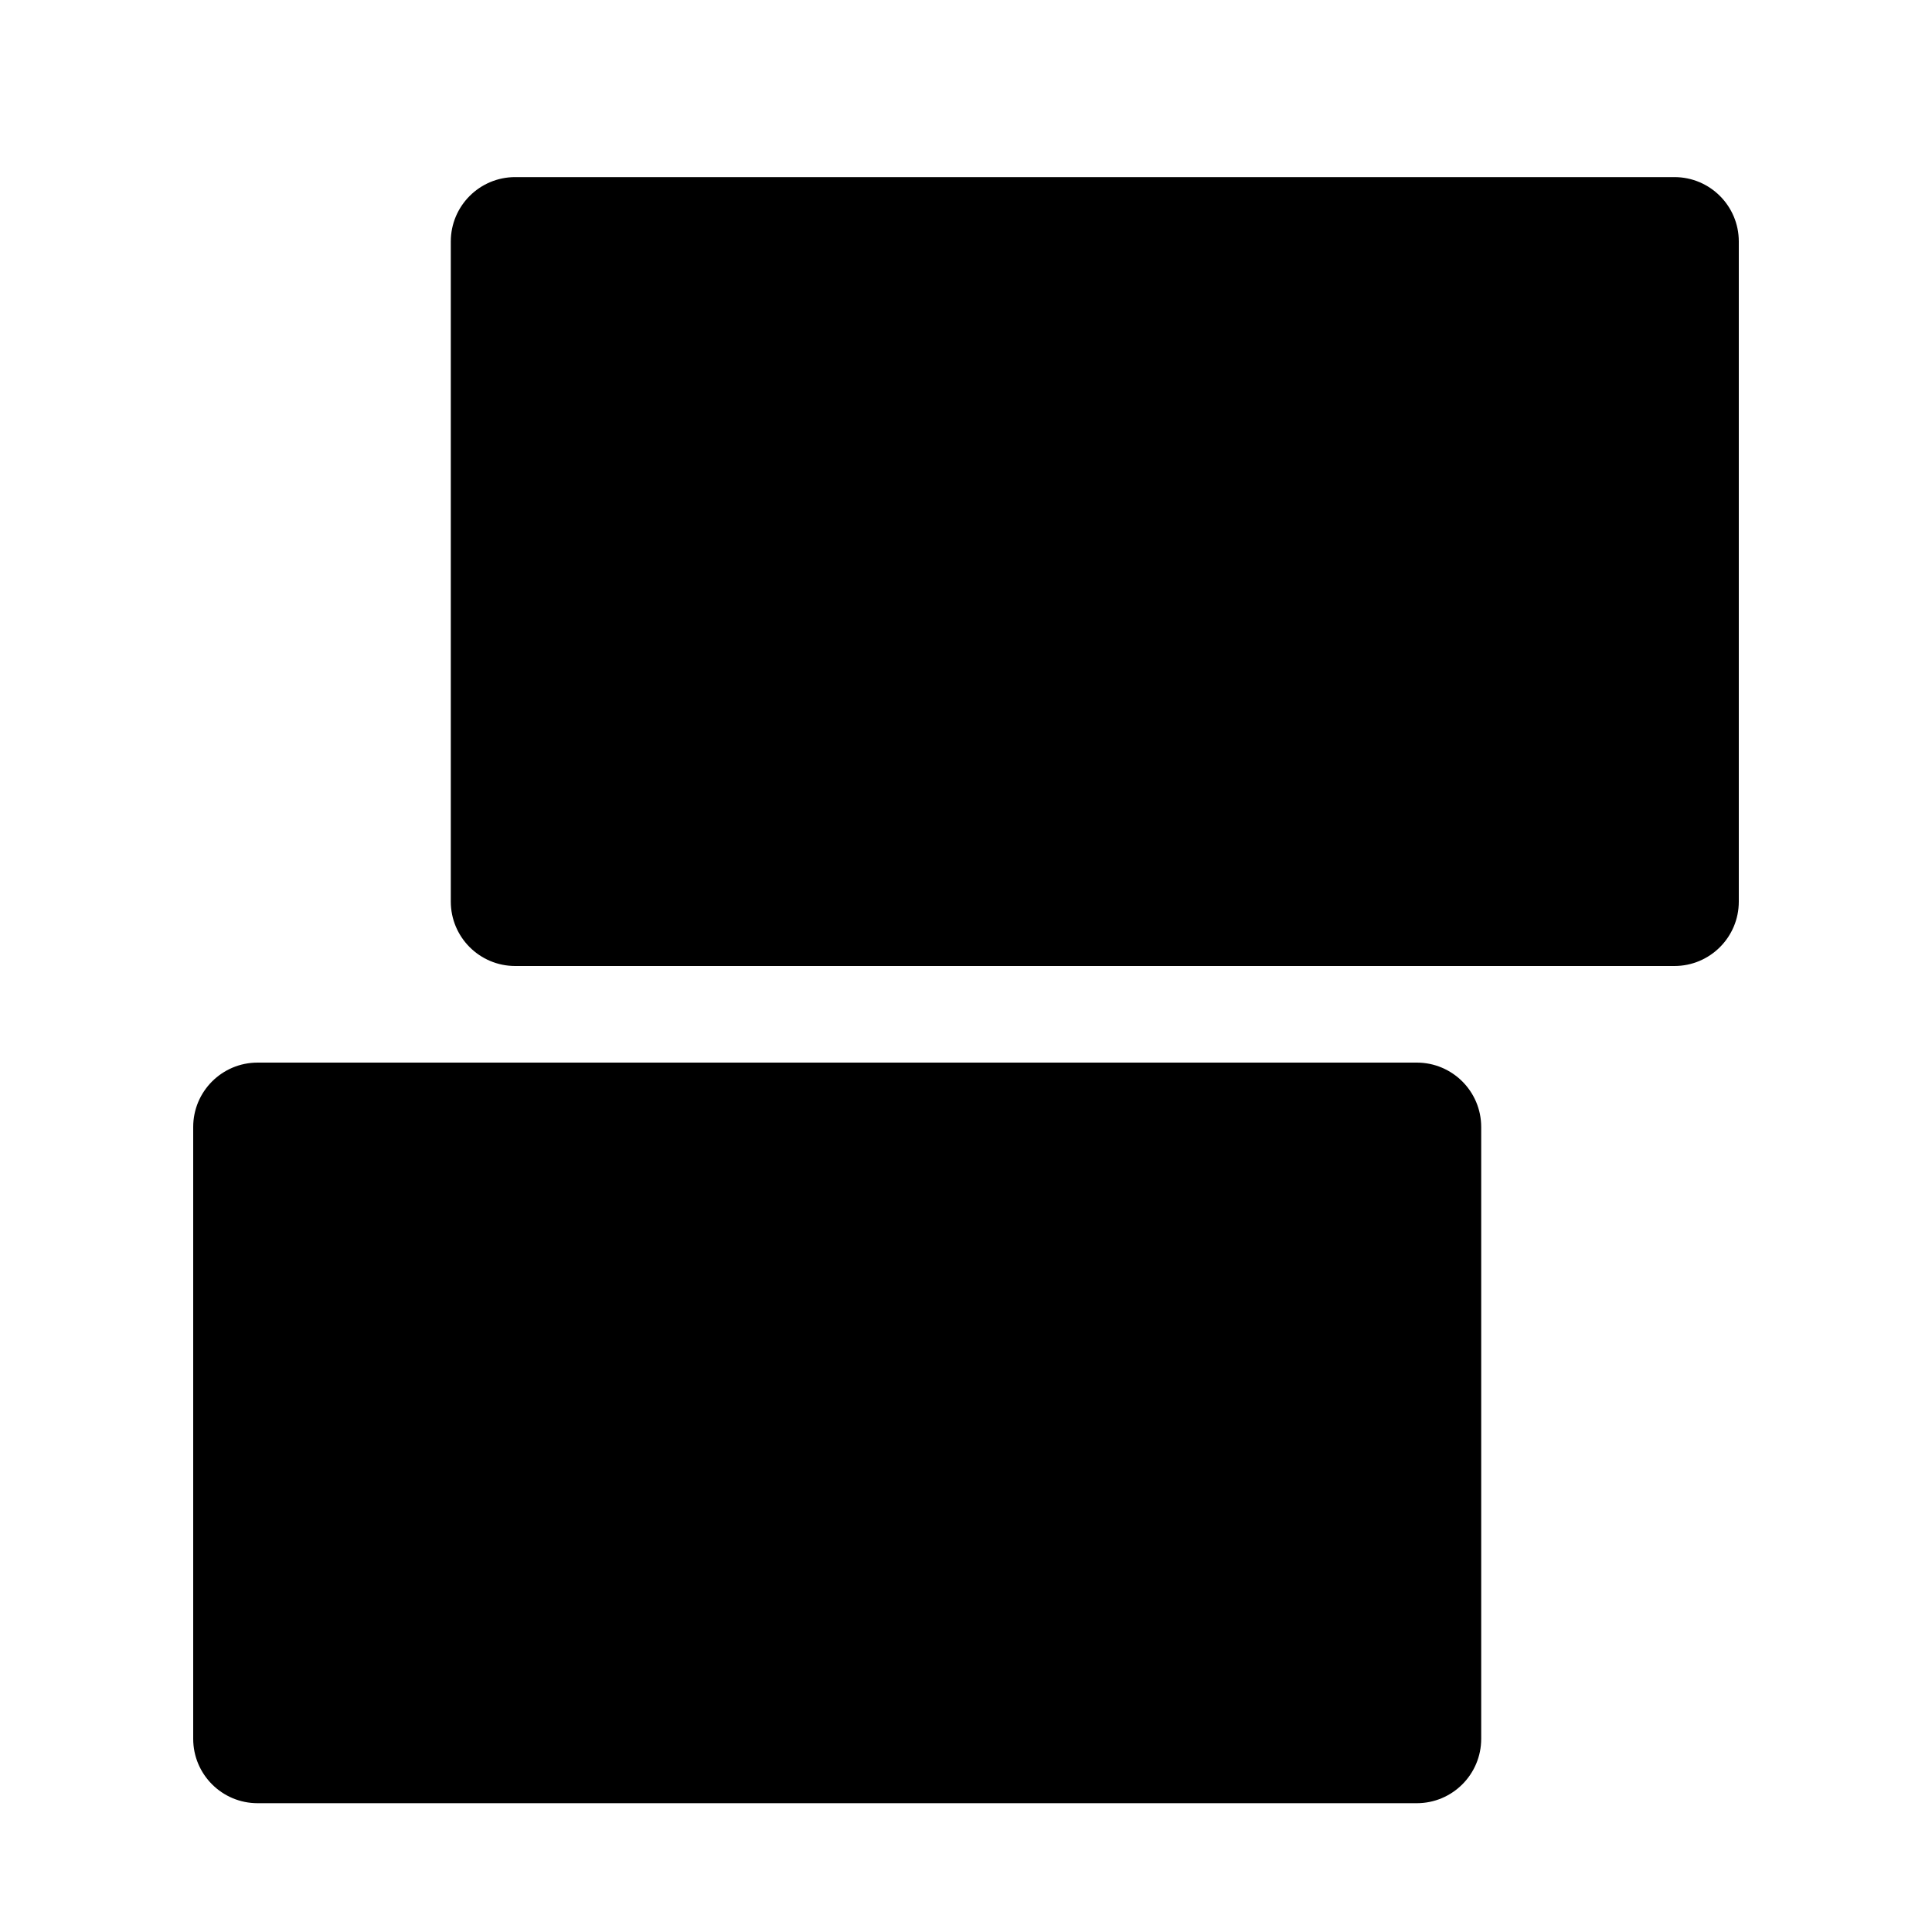
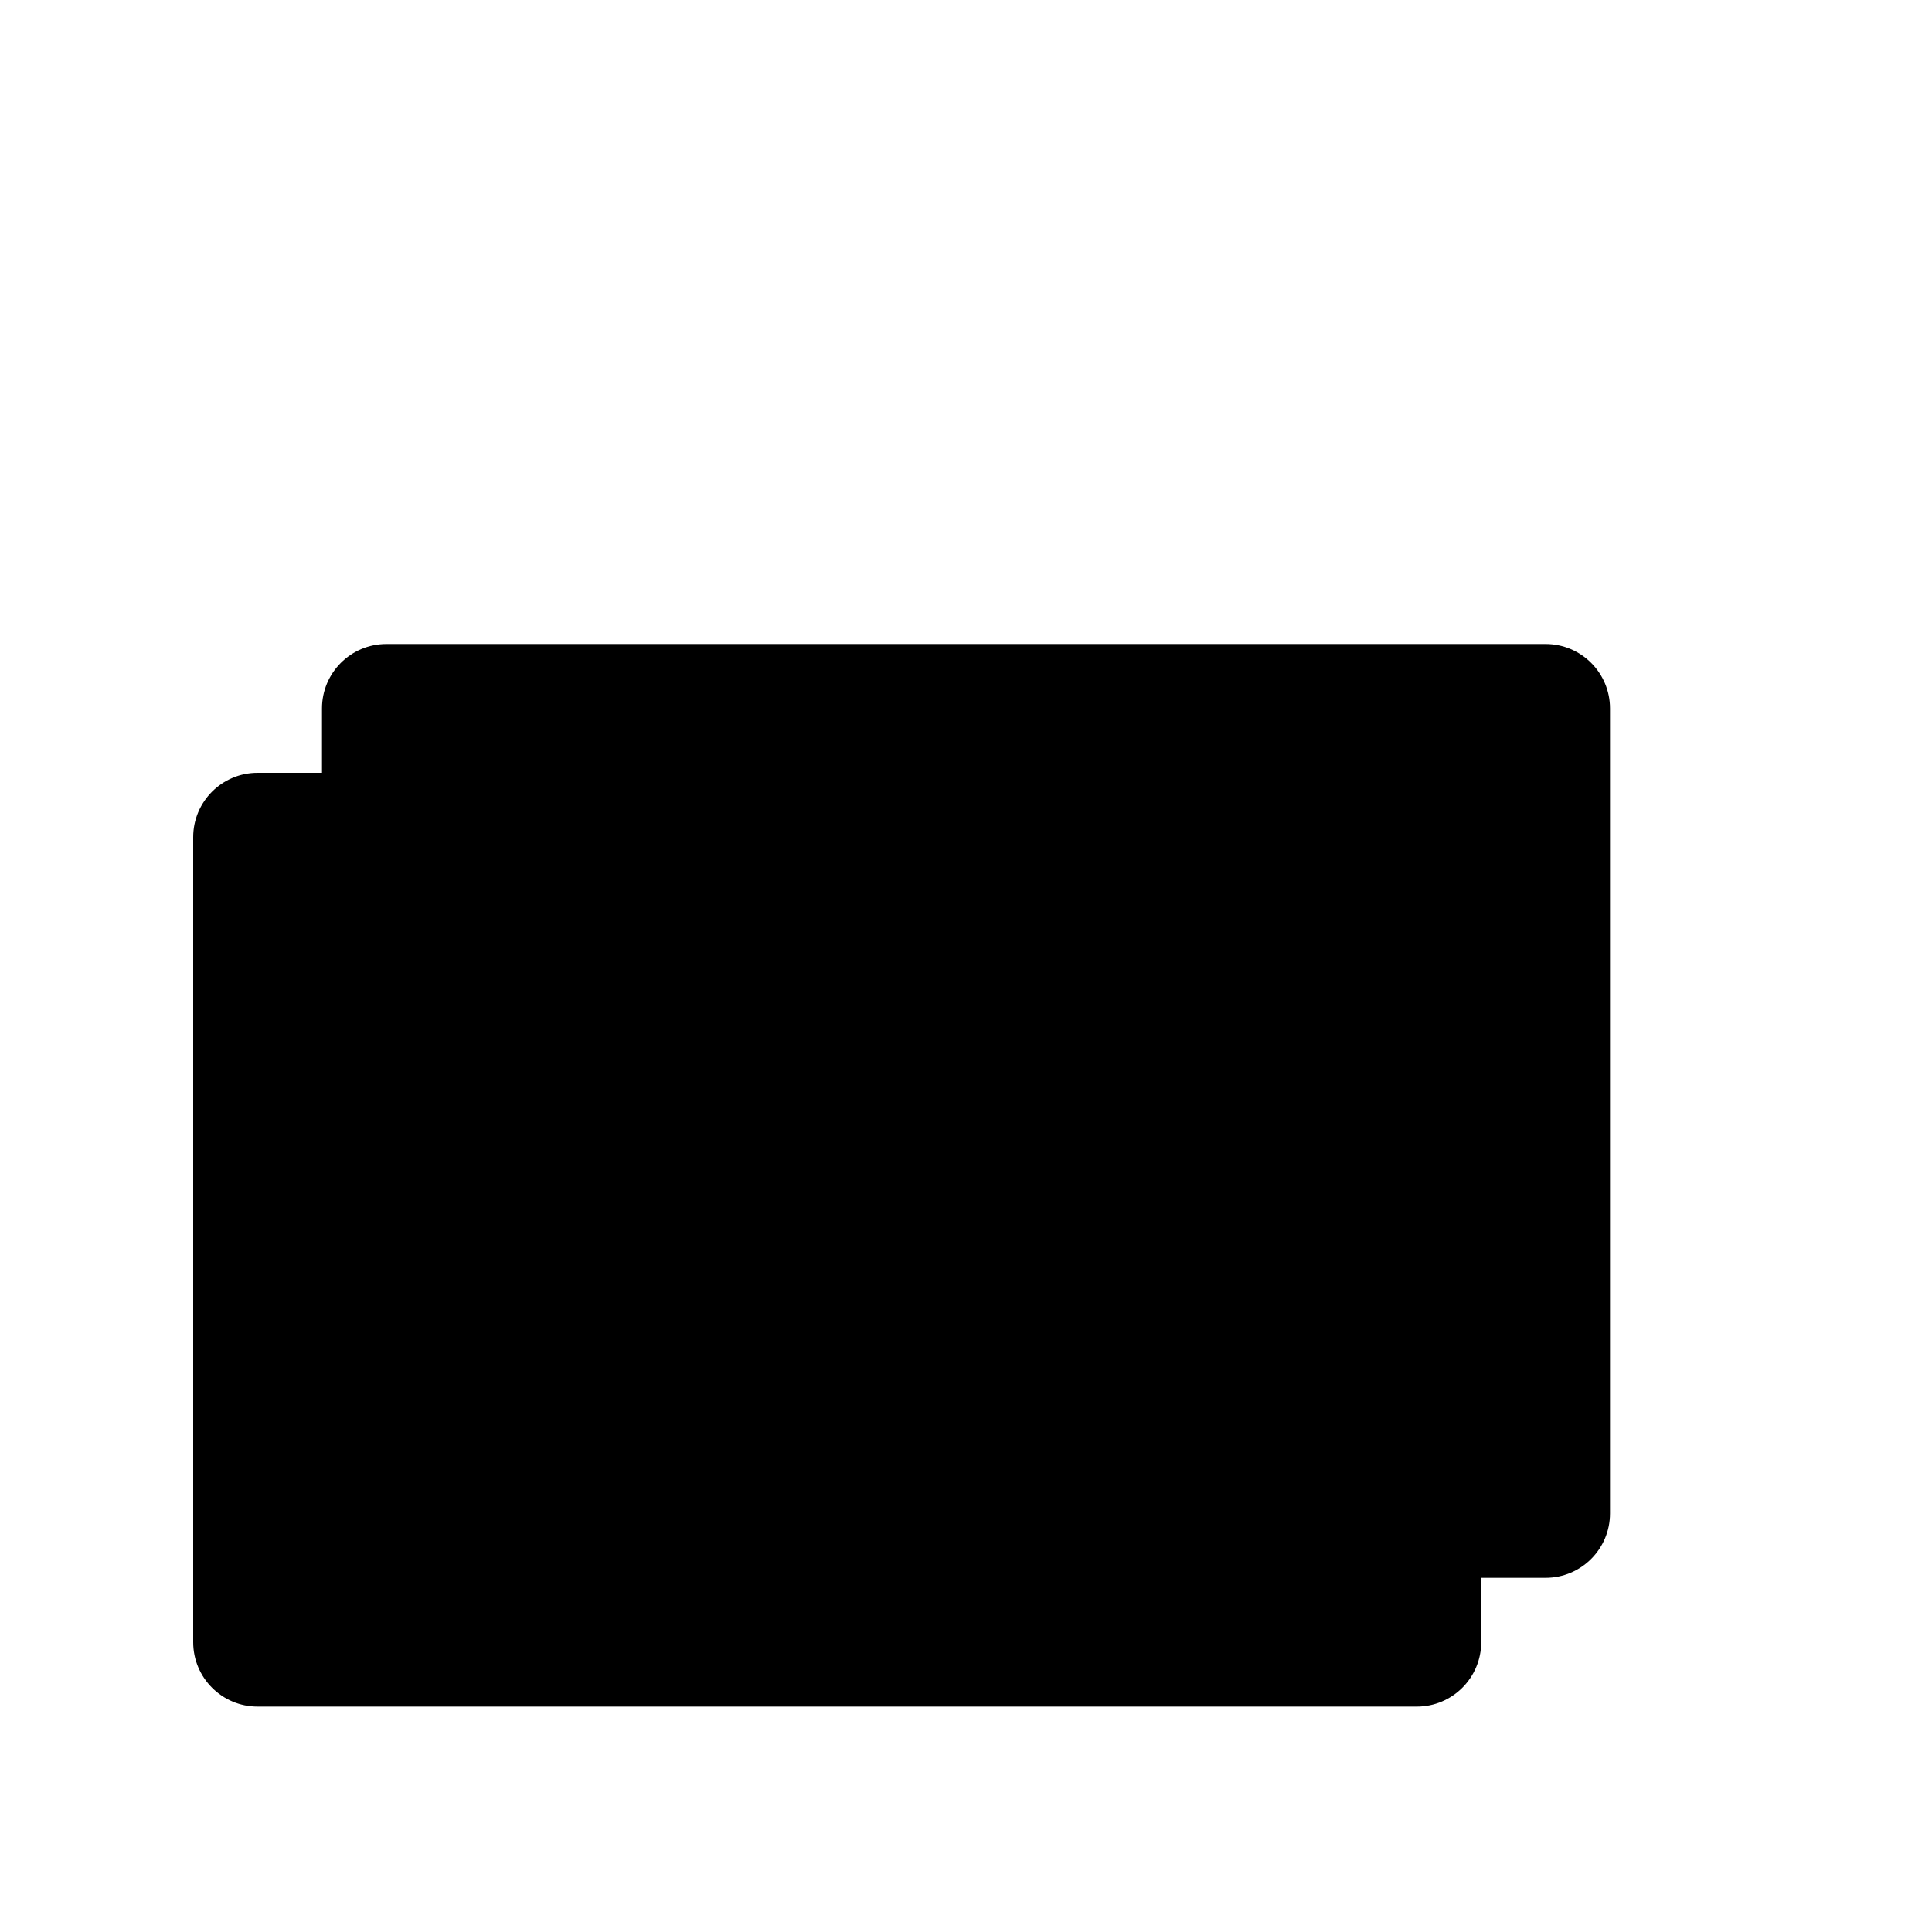
<svg xmlns="http://www.w3.org/2000/svg" viewBox="0 0 240 240">
-   <rect class="k-box" x="24" y="132" width="160" height="92" rx="8" />
-   <path class="k-ink" d="M40 148H110M40 160H88" />
-   <rect class="k-box" x="62" y="176" width="84" height="30" rx="8" />
-   <text x="104" y="191.5">1</text>
-   <rect class="k-soft" x="56" y="22" width="160" height="98" rx="8" />
-   <rect class="k-accd" x="62" y="62" width="84" height="30" rx="8" />
-   <text x="104" y="77.5">2</text>
-   <path class="k-soft" d="M104 120V172" />
-   <path class="k-acc" d="M104 2L104 52" />
-   <polygon class="k-accf" points="104,58 98.5,48 109.5,48" />
+   <rect class="k-box" x="24" y="96" width="160" height="116" rx="8" />
+   <path class="k-ink" d="M40 114H108M40 128H86" />
+   <rect class="k-box" x="62" y="170" width="84" height="30" rx="8" />
+   <text x="70" y="186.5">1</text>
+   <rect class="k-soft" x="40" y="80" width="160" height="116" rx="8" />
+   <rect class="k-accd" x="78" y="154" width="84" height="30" rx="8" />
+   <text x="154" y="169.5">2</text>
+   <path class="k-acc" d="M150 10L150 139" />
+   <polygon class="k-accf" points="150,150 144.5,139 155.5,139" />
</svg>
